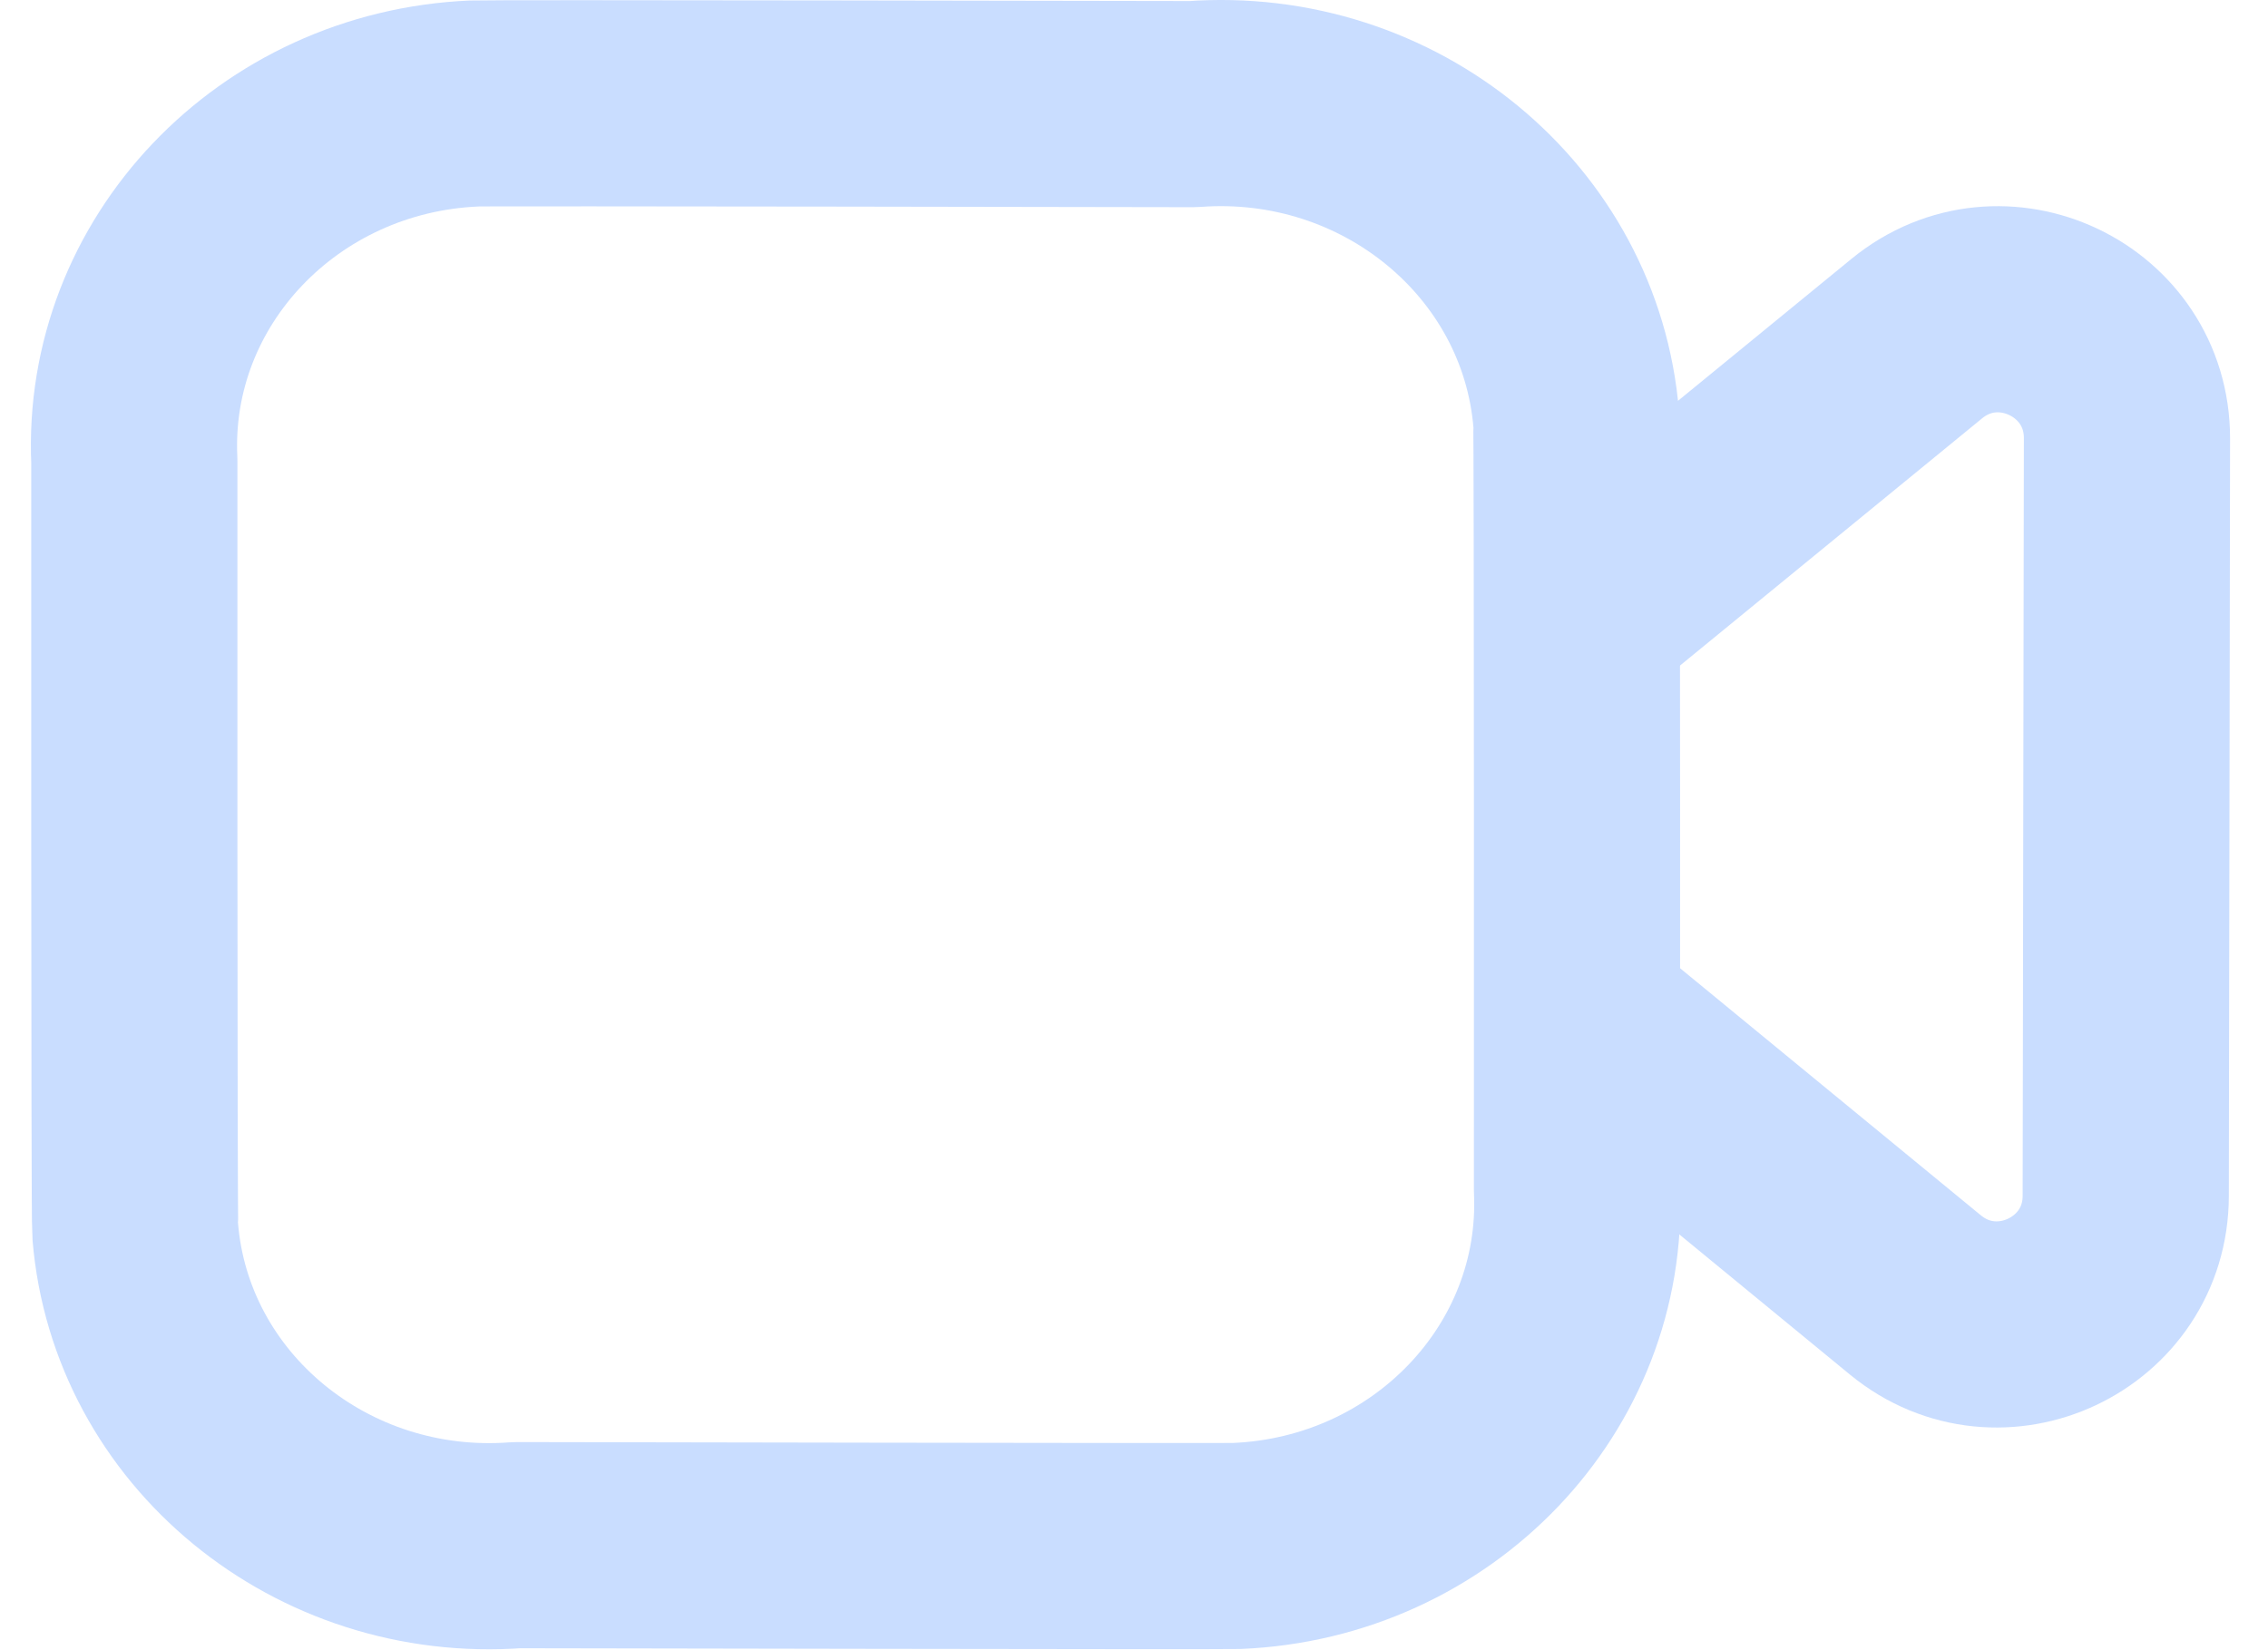
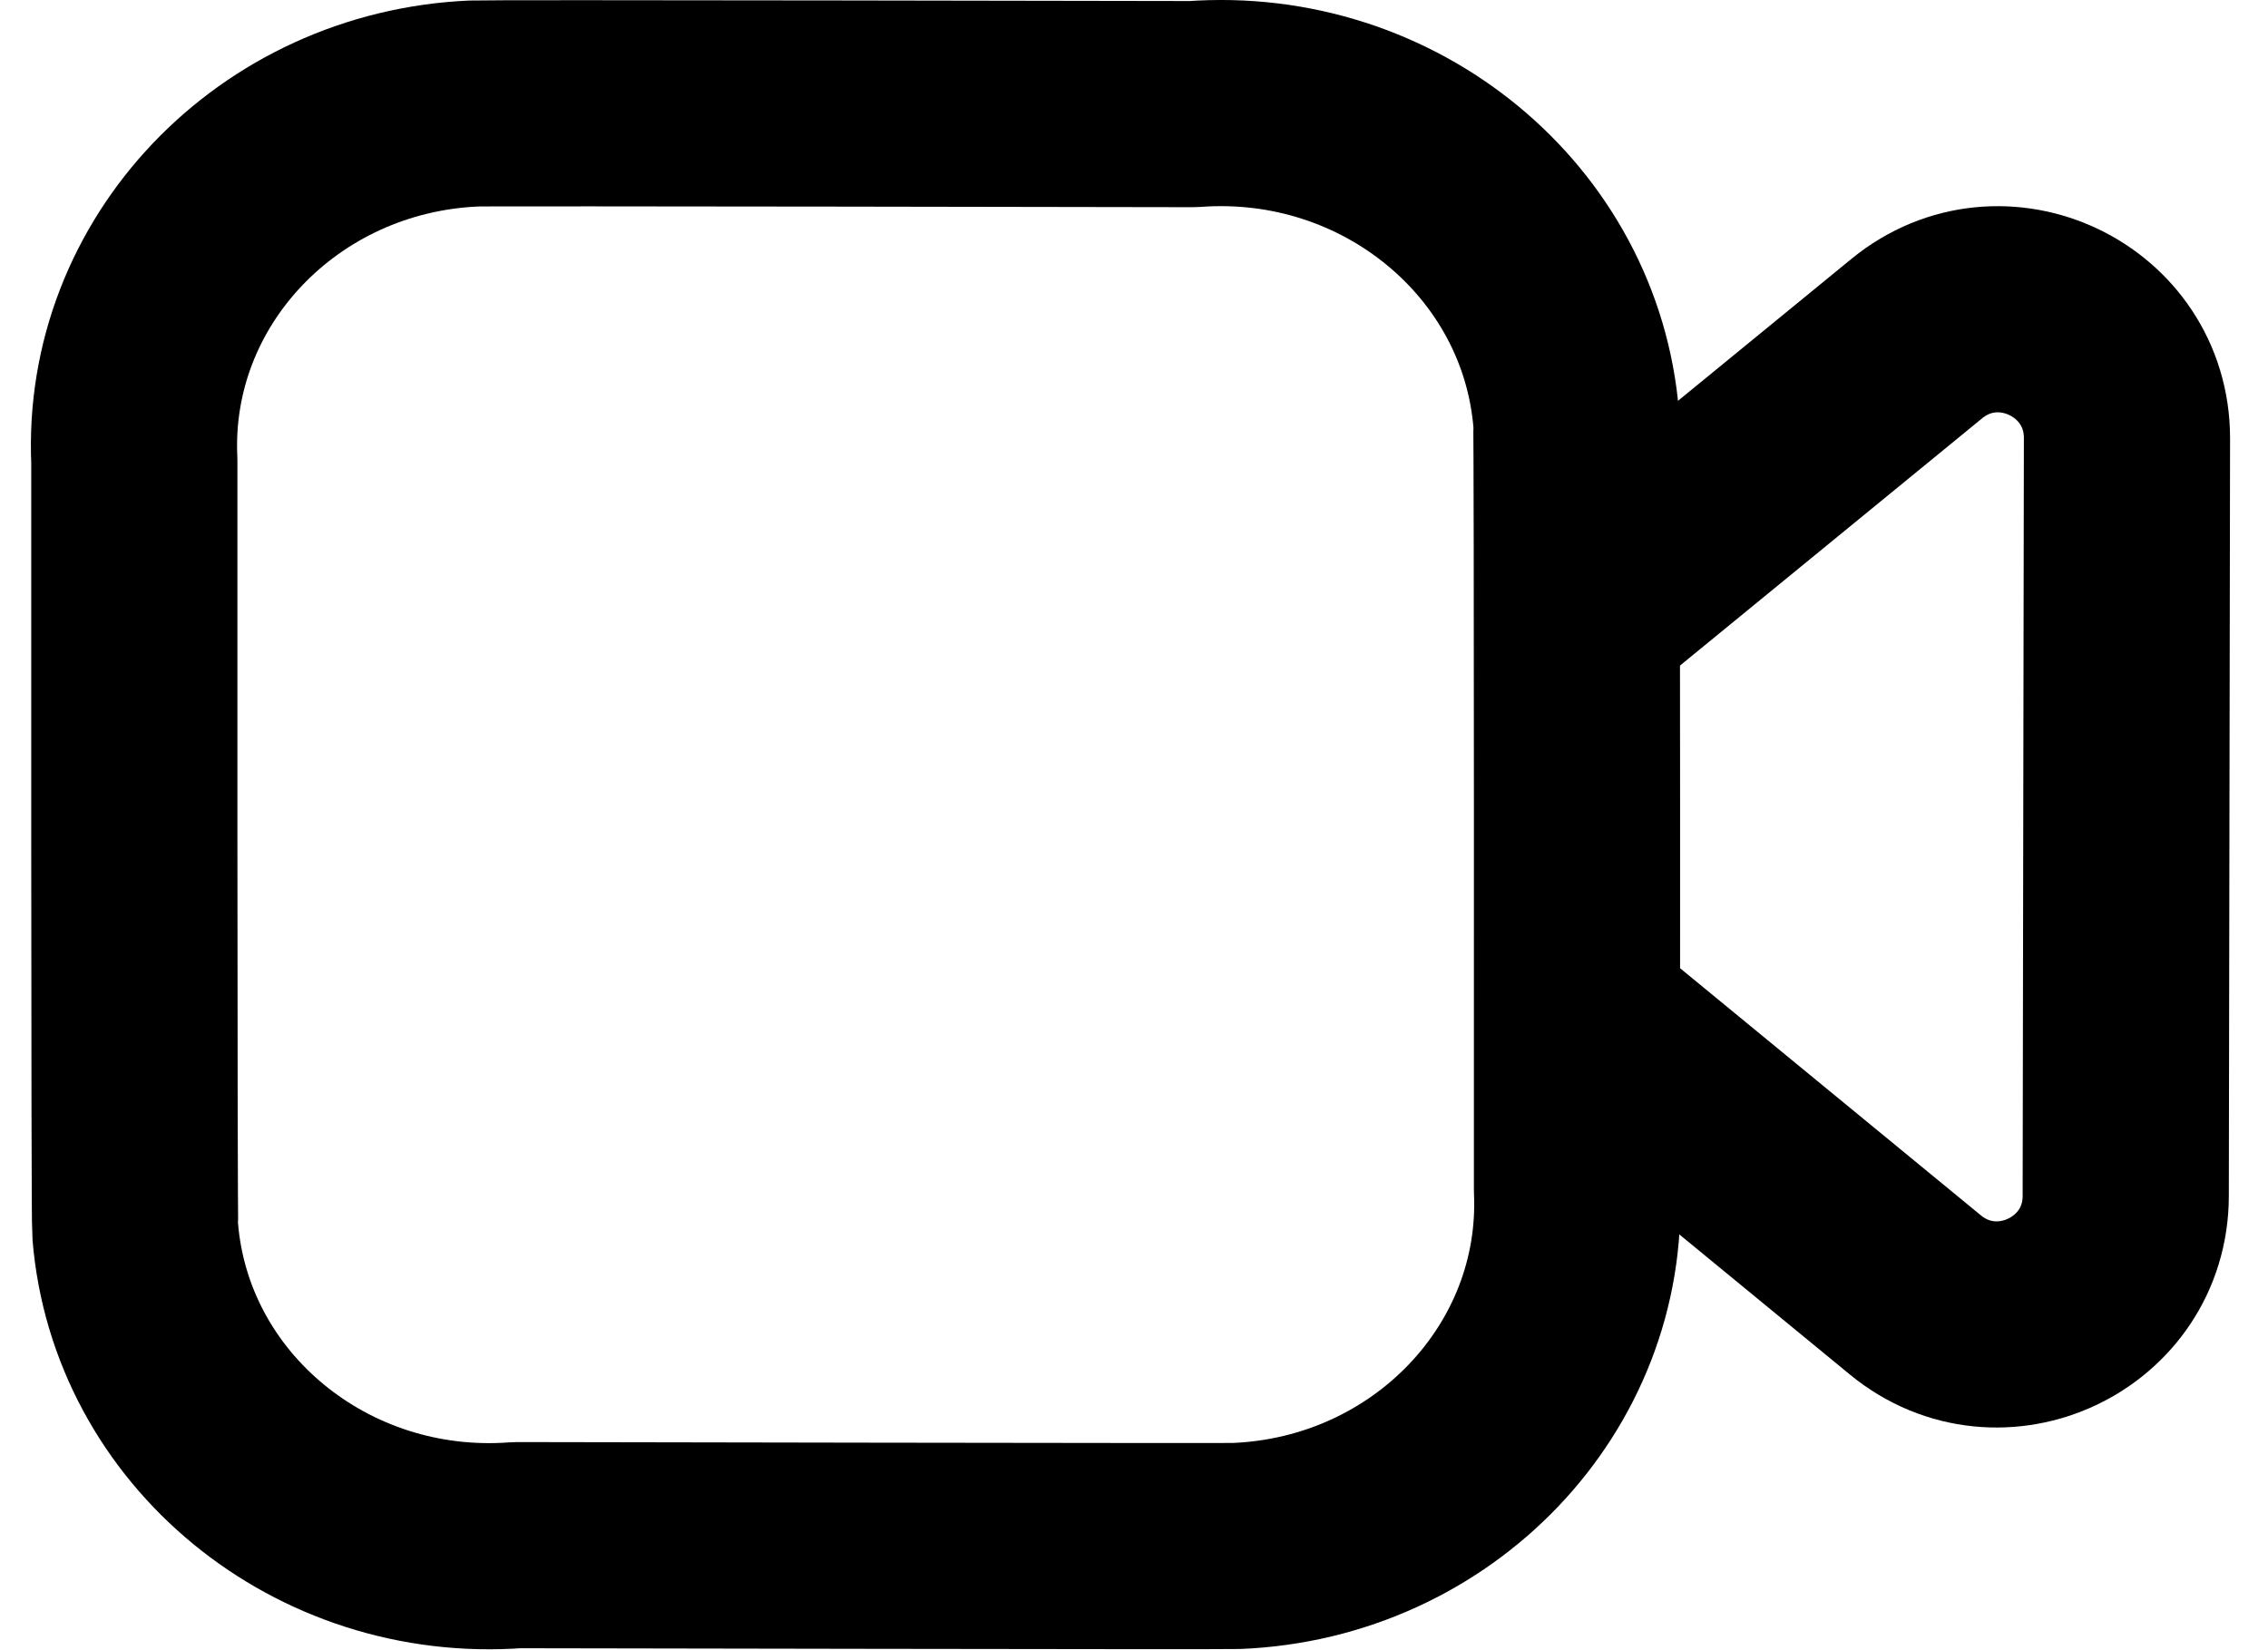
<svg xmlns="http://www.w3.org/2000/svg" width="22" height="16" viewBox="0 0 22 16" fill="none">
-   <path fill-rule="evenodd" clip-rule="evenodd" d="M15.297 11.538C15.378 13.37 13.899 14.92 11.995 14.998C11.854 15.003 5.015 14.99 5.015 14.99C3.12 15.133 1.461 13.771 1.312 11.946C1.3 11.81 1.303 4.472 1.303 4.472C1.219 2.638 2.696 1.085 4.602 1.004C4.744 0.997 11.574 1.01 11.574 1.01C13.478 0.868 15.142 2.24 15.29 4.074C15.3 4.206 15.297 11.538 15.297 11.538Z" stroke="#C9DDFF" stroke-width="2" stroke-linecap="round" stroke-linejoin="round" />
-   <path d="M15.3 5.98L18.593 3.285C19.409 2.617 20.633 3.199 20.632 4.252L20.62 11.601C20.619 12.654 19.394 13.231 18.58 12.563L15.3 9.868" stroke="#C9DDFF" stroke-width="2" stroke-linecap="round" stroke-linejoin="round" />
+   <path fill-rule="evenodd" clip-rule="evenodd" d="M15.297 11.538C15.378 13.37 13.899 14.92 11.995 14.998C11.854 15.003 5.015 14.99 5.015 14.99C3.12 15.133 1.461 13.771 1.312 11.946C1.3 11.81 1.303 4.472 1.303 4.472C1.219 2.638 2.696 1.085 4.602 1.004C4.744 0.997 11.574 1.01 11.574 1.01C13.478 0.868 15.142 2.24 15.29 4.074C15.3 4.206 15.297 11.538 15.297 11.538Z" stroke="currentColor" stroke-width="2" stroke-linecap="round" stroke-linejoin="round" />
+   <path d="M15.3 5.98L18.593 3.285C19.409 2.617 20.633 3.199 20.632 4.252L20.62 11.601C20.619 12.654 19.394 13.231 18.58 12.563L15.3 9.868" stroke="currentColor" stroke-width="2" stroke-linecap="round" stroke-linejoin="round" />
</svg>
